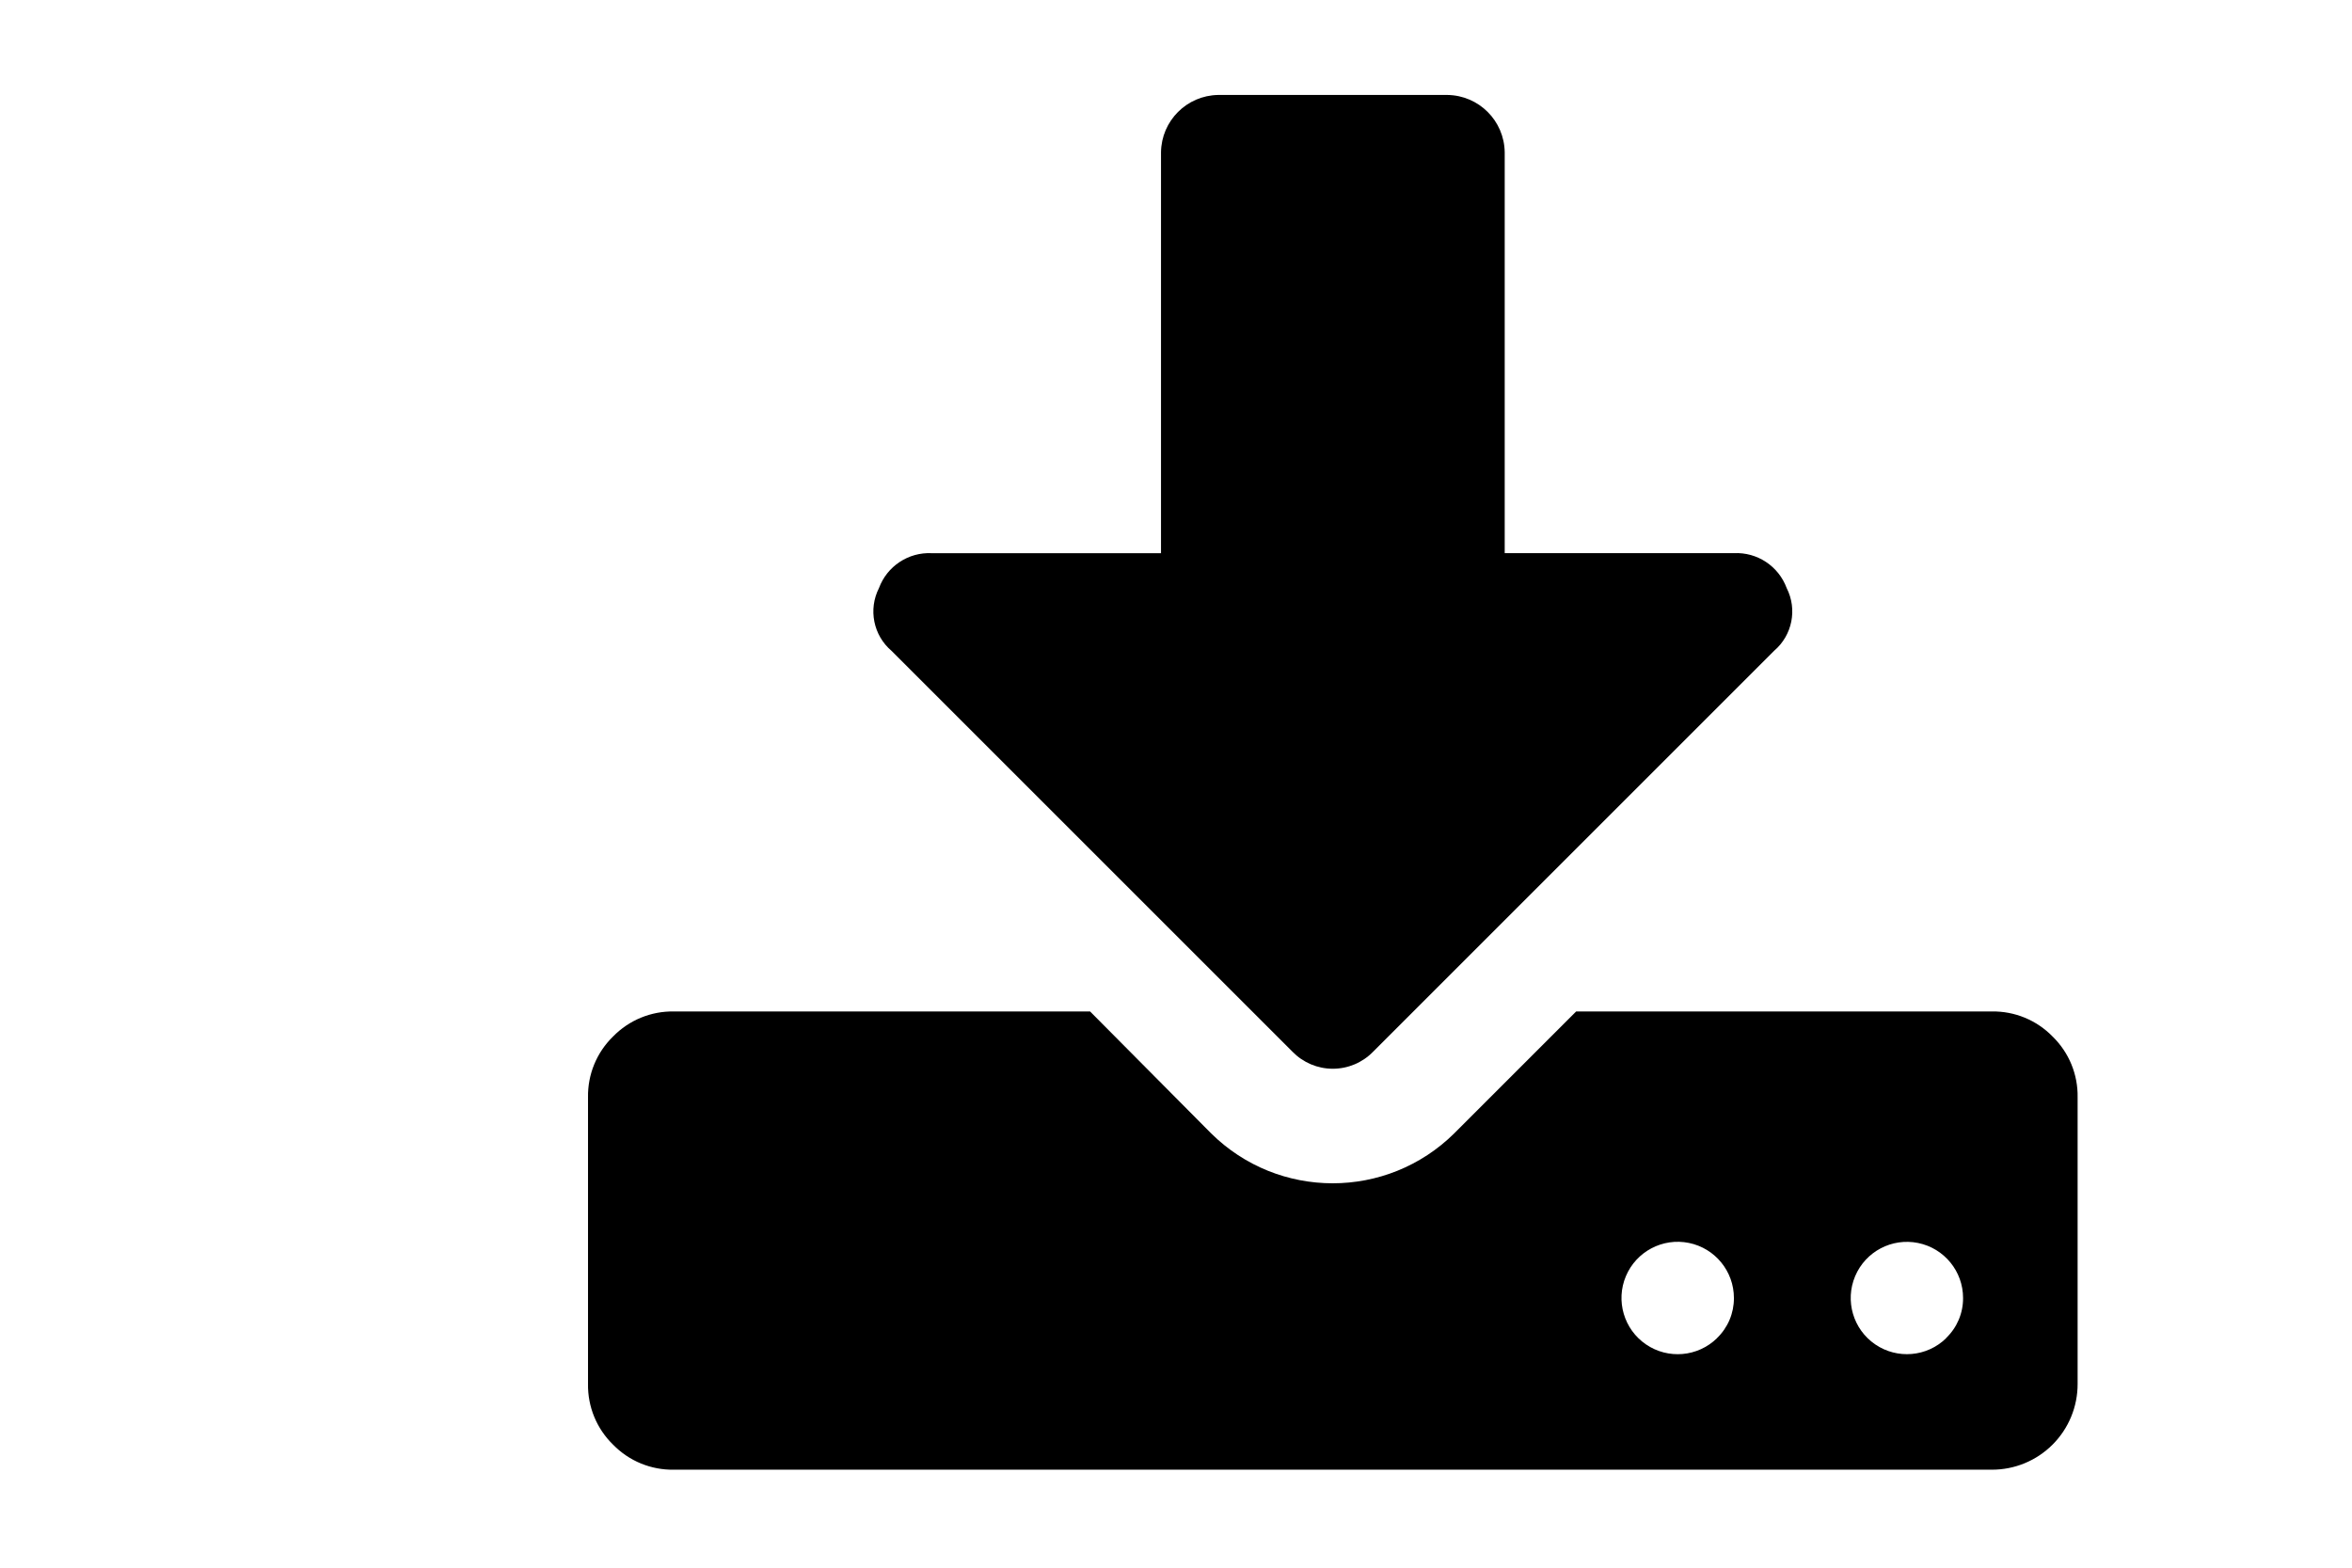
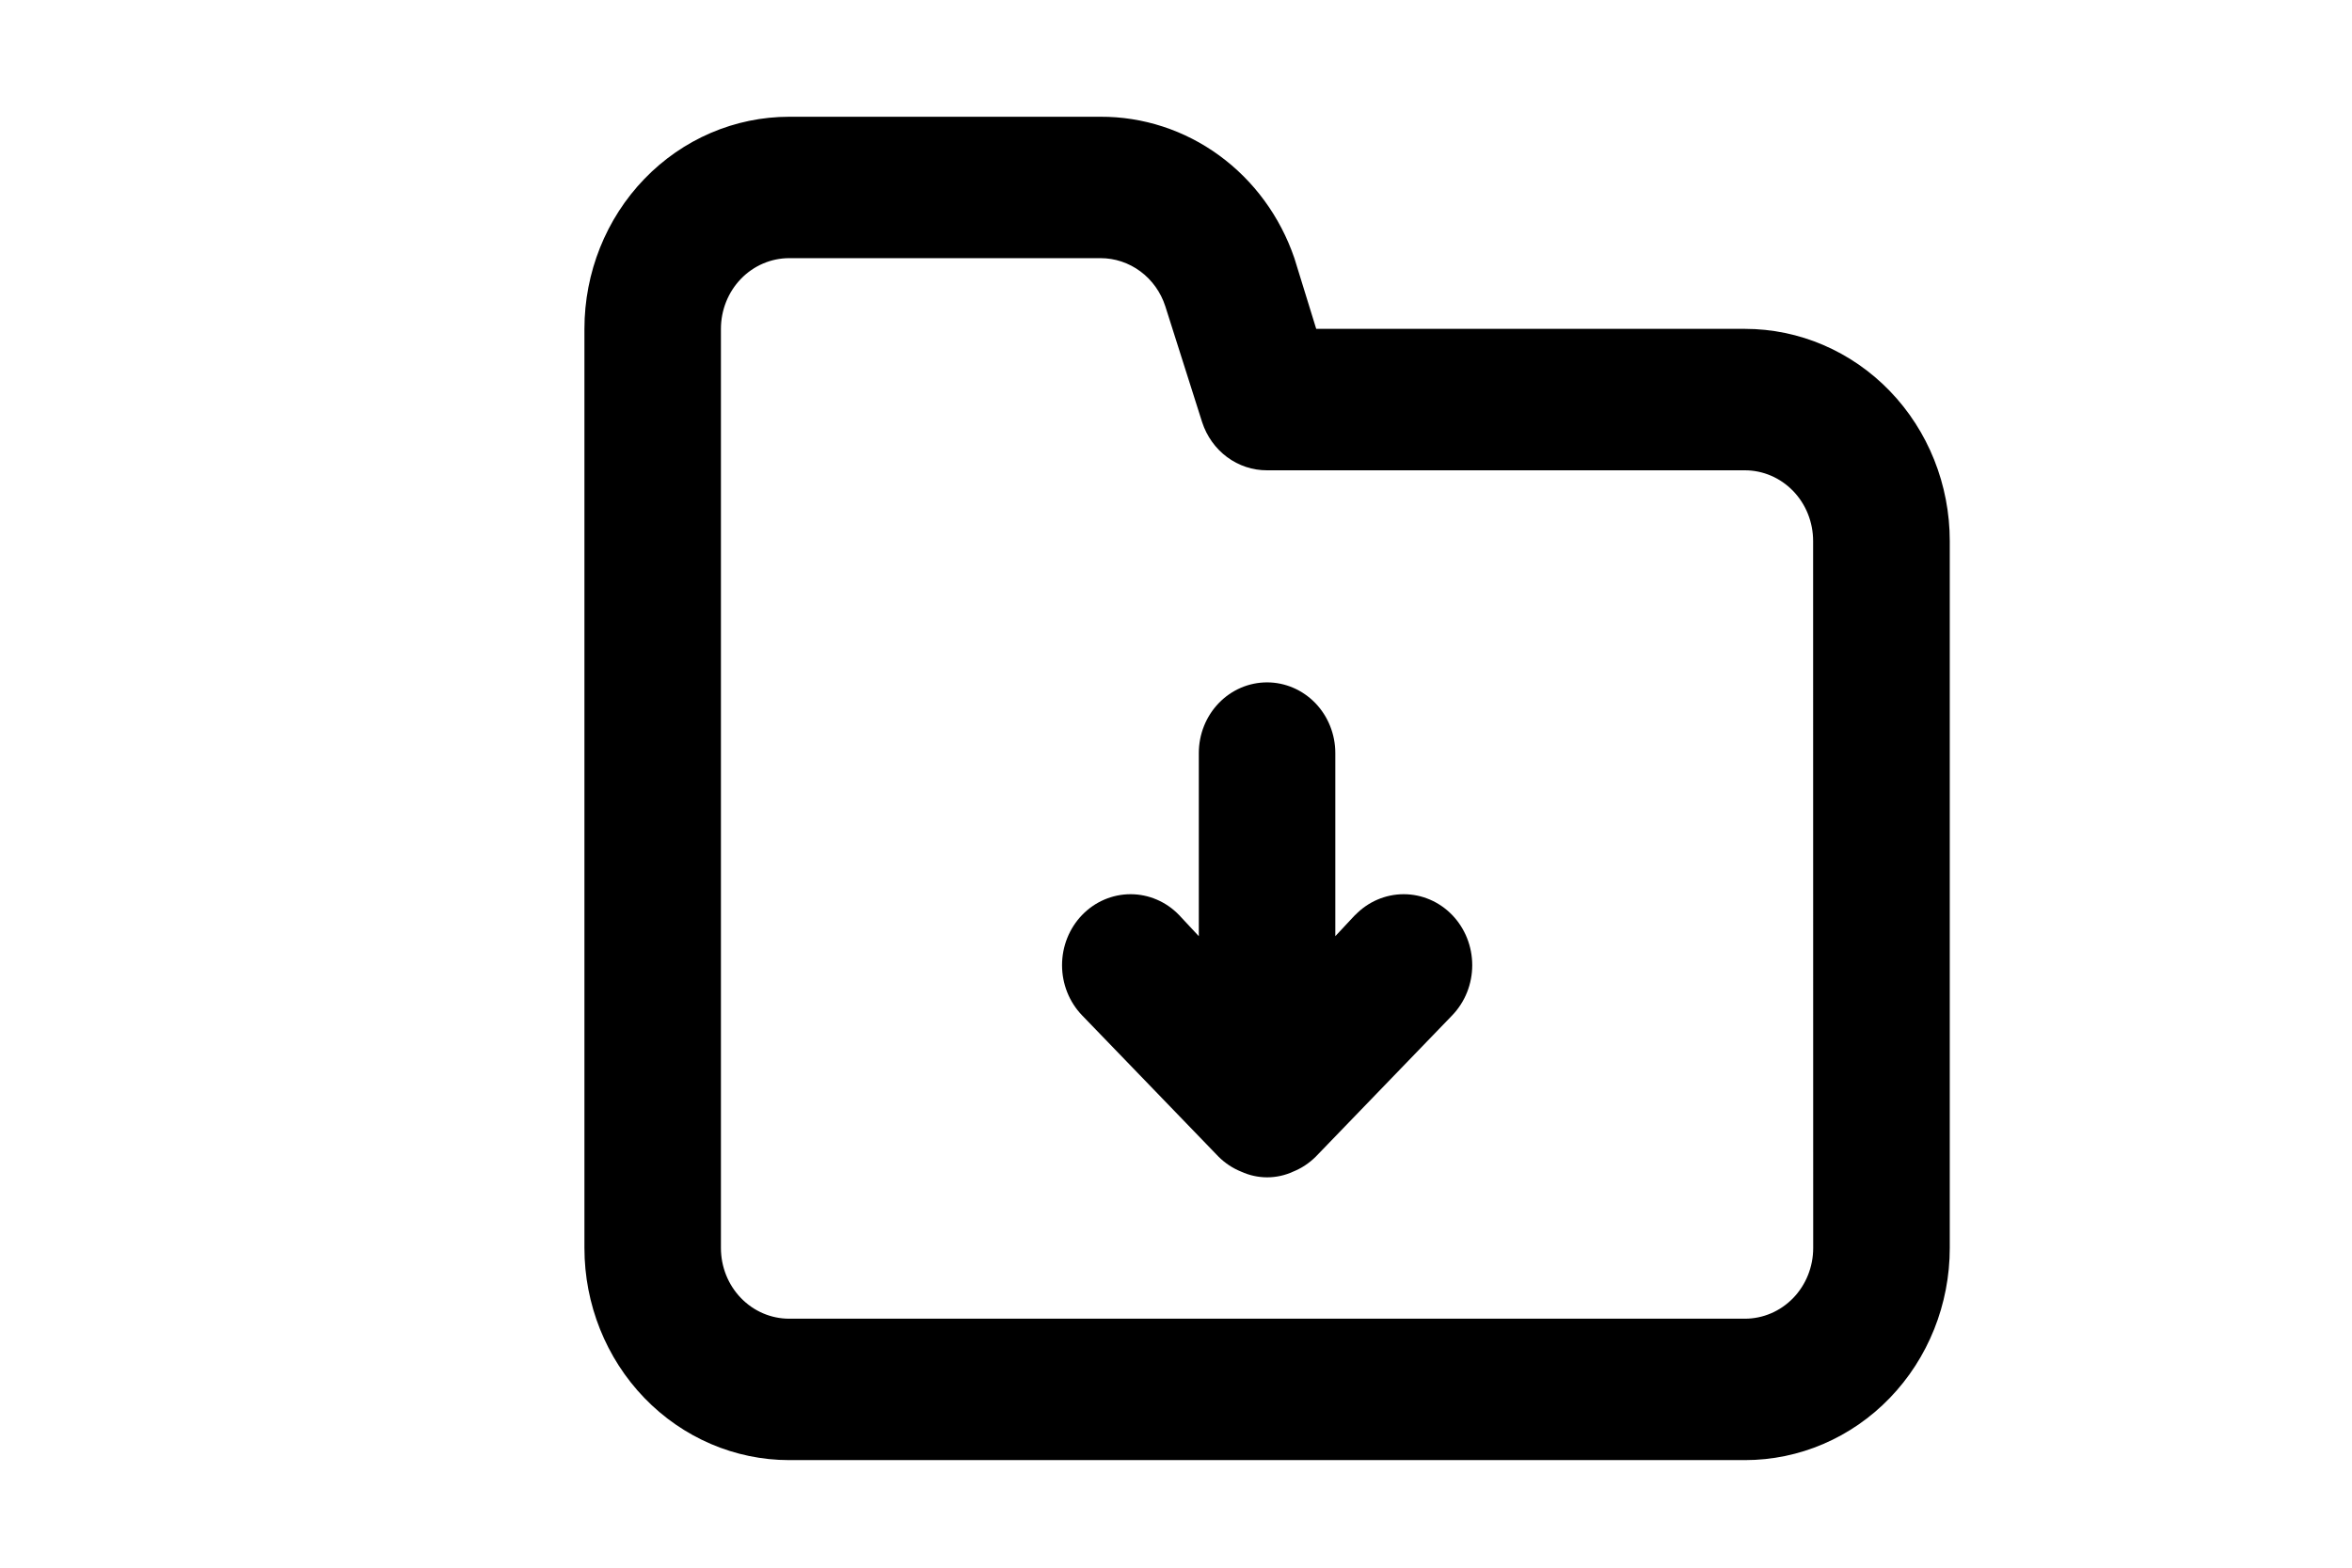
- <svg xmlns="http://www.w3.org/2000/svg" width="60" height="40" viewBox="0 0 60 40" version="1.1" id="svg6">
-   <defs id="defs10" />
-   <g id="download-to-storage-drive" transform="translate(15.00037,-15.84735)" style="opacity:1;fill:#000000">
-     <g id="Group_8" data-name="Group 8" transform="translate(0,18.27)" style="fill:#000000">
-       <path id="Path_269" data-name="Path 269" d="m 37.361,311.272 a 2.114,2.114 0 0 0 -1.553,-0.639 h -10.6 l -3.106,3.106 a 4.411,4.411 0 0 1 -6.211,0 l -3.083,-3.106 H 2.192 A 2.116,2.116 0 0 0 0.639,311.272 2.114,2.114 0 0 0 0,312.826 v 7.307 a 2.114,2.114 0 0 0 0.639,1.553 2.114,2.114 0 0 0 1.553,0.639 H 35.808 A 2.183,2.183 0 0 0 38,320.133 v -7.307 a 2.113,2.113 0 0 0 -0.639,-1.554 z m -8.563,7.7 a 1.434,1.434 0 1 1 0.434,-1.027 1.406,1.406 0 0 1 -0.432,1.023 z m 5.846,0 a 1.433,1.433 0 1 1 0.434,-1.027 1.4,1.4 0 0 1 -0.435,1.023 z" transform="translate(0,-287.248)" style="fill:#000000" />
-       <path id="Path_270" data-name="Path 270" d="m 101.755,42.683 a 1.434,1.434 0 0 0 2.055,0 l 10.231,-10.231 a 1.318,1.318 0 0 0 0.32,-1.6 1.365,1.365 0 0 0 -1.347,-0.891 h -5.846 V 19.732 A 1.482,1.482 0 0 0 105.707,18.27 H 99.859 A 1.482,1.482 0 0 0 98.4,19.732 v 10.23 h -5.848 a 1.365,1.365 0 0 0 -1.347,0.891 1.318,1.318 0 0 0 0.32,1.6 z" transform="translate(-83.783,-18.27)" style="fill:#000000" />
-     </g>
-   </g>
+ <svg xmlns="http://www.w3.org/2000/svg" width="60" height="40" viewBox="0 0 60 40" version="1.1" id="svg3760" style="fill:none">
+   <defs id="defs3764" />
+   <path d="m 34.569,23.346 -0.505,0.541 v -4.672 c 0,-0.478 -0.183,-0.937 -0.51,-1.276 -0.327,-0.338 -0.77,-0.528 -1.231,-0.528 -0.462,0 -0.905,0.19 -1.231,0.528 -0.327,0.338 -0.51,0.797 -0.51,1.276 v 4.672 l -0.505,-0.541 c -0.328,-0.34 -0.773,-0.53 -1.236,-0.53 -0.464,0 -0.909,0.191 -1.236,0.53 -0.328,0.34 -0.512,0.8 -0.512,1.281 0,0.48 0.184,0.941 0.512,1.281 l 3.483,3.608 c 0.166,0.164 0.361,0.293 0.575,0.379 0.209,0.095 0.434,0.145 0.662,0.145 0.228,0 0.453,-0.049 0.662,-0.145 0.214,-0.086 0.409,-0.215 0.575,-0.379 l 3.483,-3.608 c 0.328,-0.34 0.512,-0.8 0.512,-1.281 0,-0.48 -0.184,-0.941 -0.512,-1.281 -0.328,-0.34 -0.773,-0.53 -1.236,-0.53 -0.464,0 -0.909,0.191 -1.236,0.53 z M 44.514,8.391 H 33.577 L 33.02,6.587 C 32.658,5.528 31.988,4.612 31.102,3.966 30.216,3.319 29.157,2.975 28.074,2.979 h -7.941 c -1.386,0 -2.715,0.57 -3.694,1.585 -0.98,1.015 -1.53,2.392 -1.53,3.827 V 31.843 c 0,1.435 0.55,2.812 1.53,3.827 0.98,1.015 2.309,1.585 3.694,1.585 h 24.382 c 1.386,0 2.715,-0.57 3.694,-1.585 0.98,-1.015 1.53,-2.391 1.53,-3.827 V 13.803 c 0,-1.435 -0.55,-2.812 -1.53,-3.827 C 47.228,8.961 45.899,8.391 44.514,8.391 Z M 46.255,31.843 c 0,0.479 -0.183,0.937 -0.51,1.276 -0.327,0.338 -0.77,0.528 -1.231,0.528 H 20.132 c -0.462,0 -0.905,-0.19 -1.231,-0.528 -0.327,-0.338 -0.51,-0.797 -0.51,-1.276 V 8.391 c 0,-0.478 0.183,-0.937 0.51,-1.276 0.327,-0.338 0.77,-0.528 1.231,-0.528 h 7.941 c 0.365,-9.741e-4 0.721,0.117 1.018,0.337 0.297,0.22 0.52,0.531 0.636,0.89 l 0.94,2.959 c 0.117,0.358 0.339,0.67 0.636,0.89 0.297,0.22 0.653,0.338 1.018,0.337 h 12.191 c 0.462,0 0.905,0.19 1.231,0.528 0.327,0.338 0.51,0.797 0.51,1.276 z" id="path3758" style="fill:#000000;fill-opacity:1;stroke-width:1.182" />
</svg>
